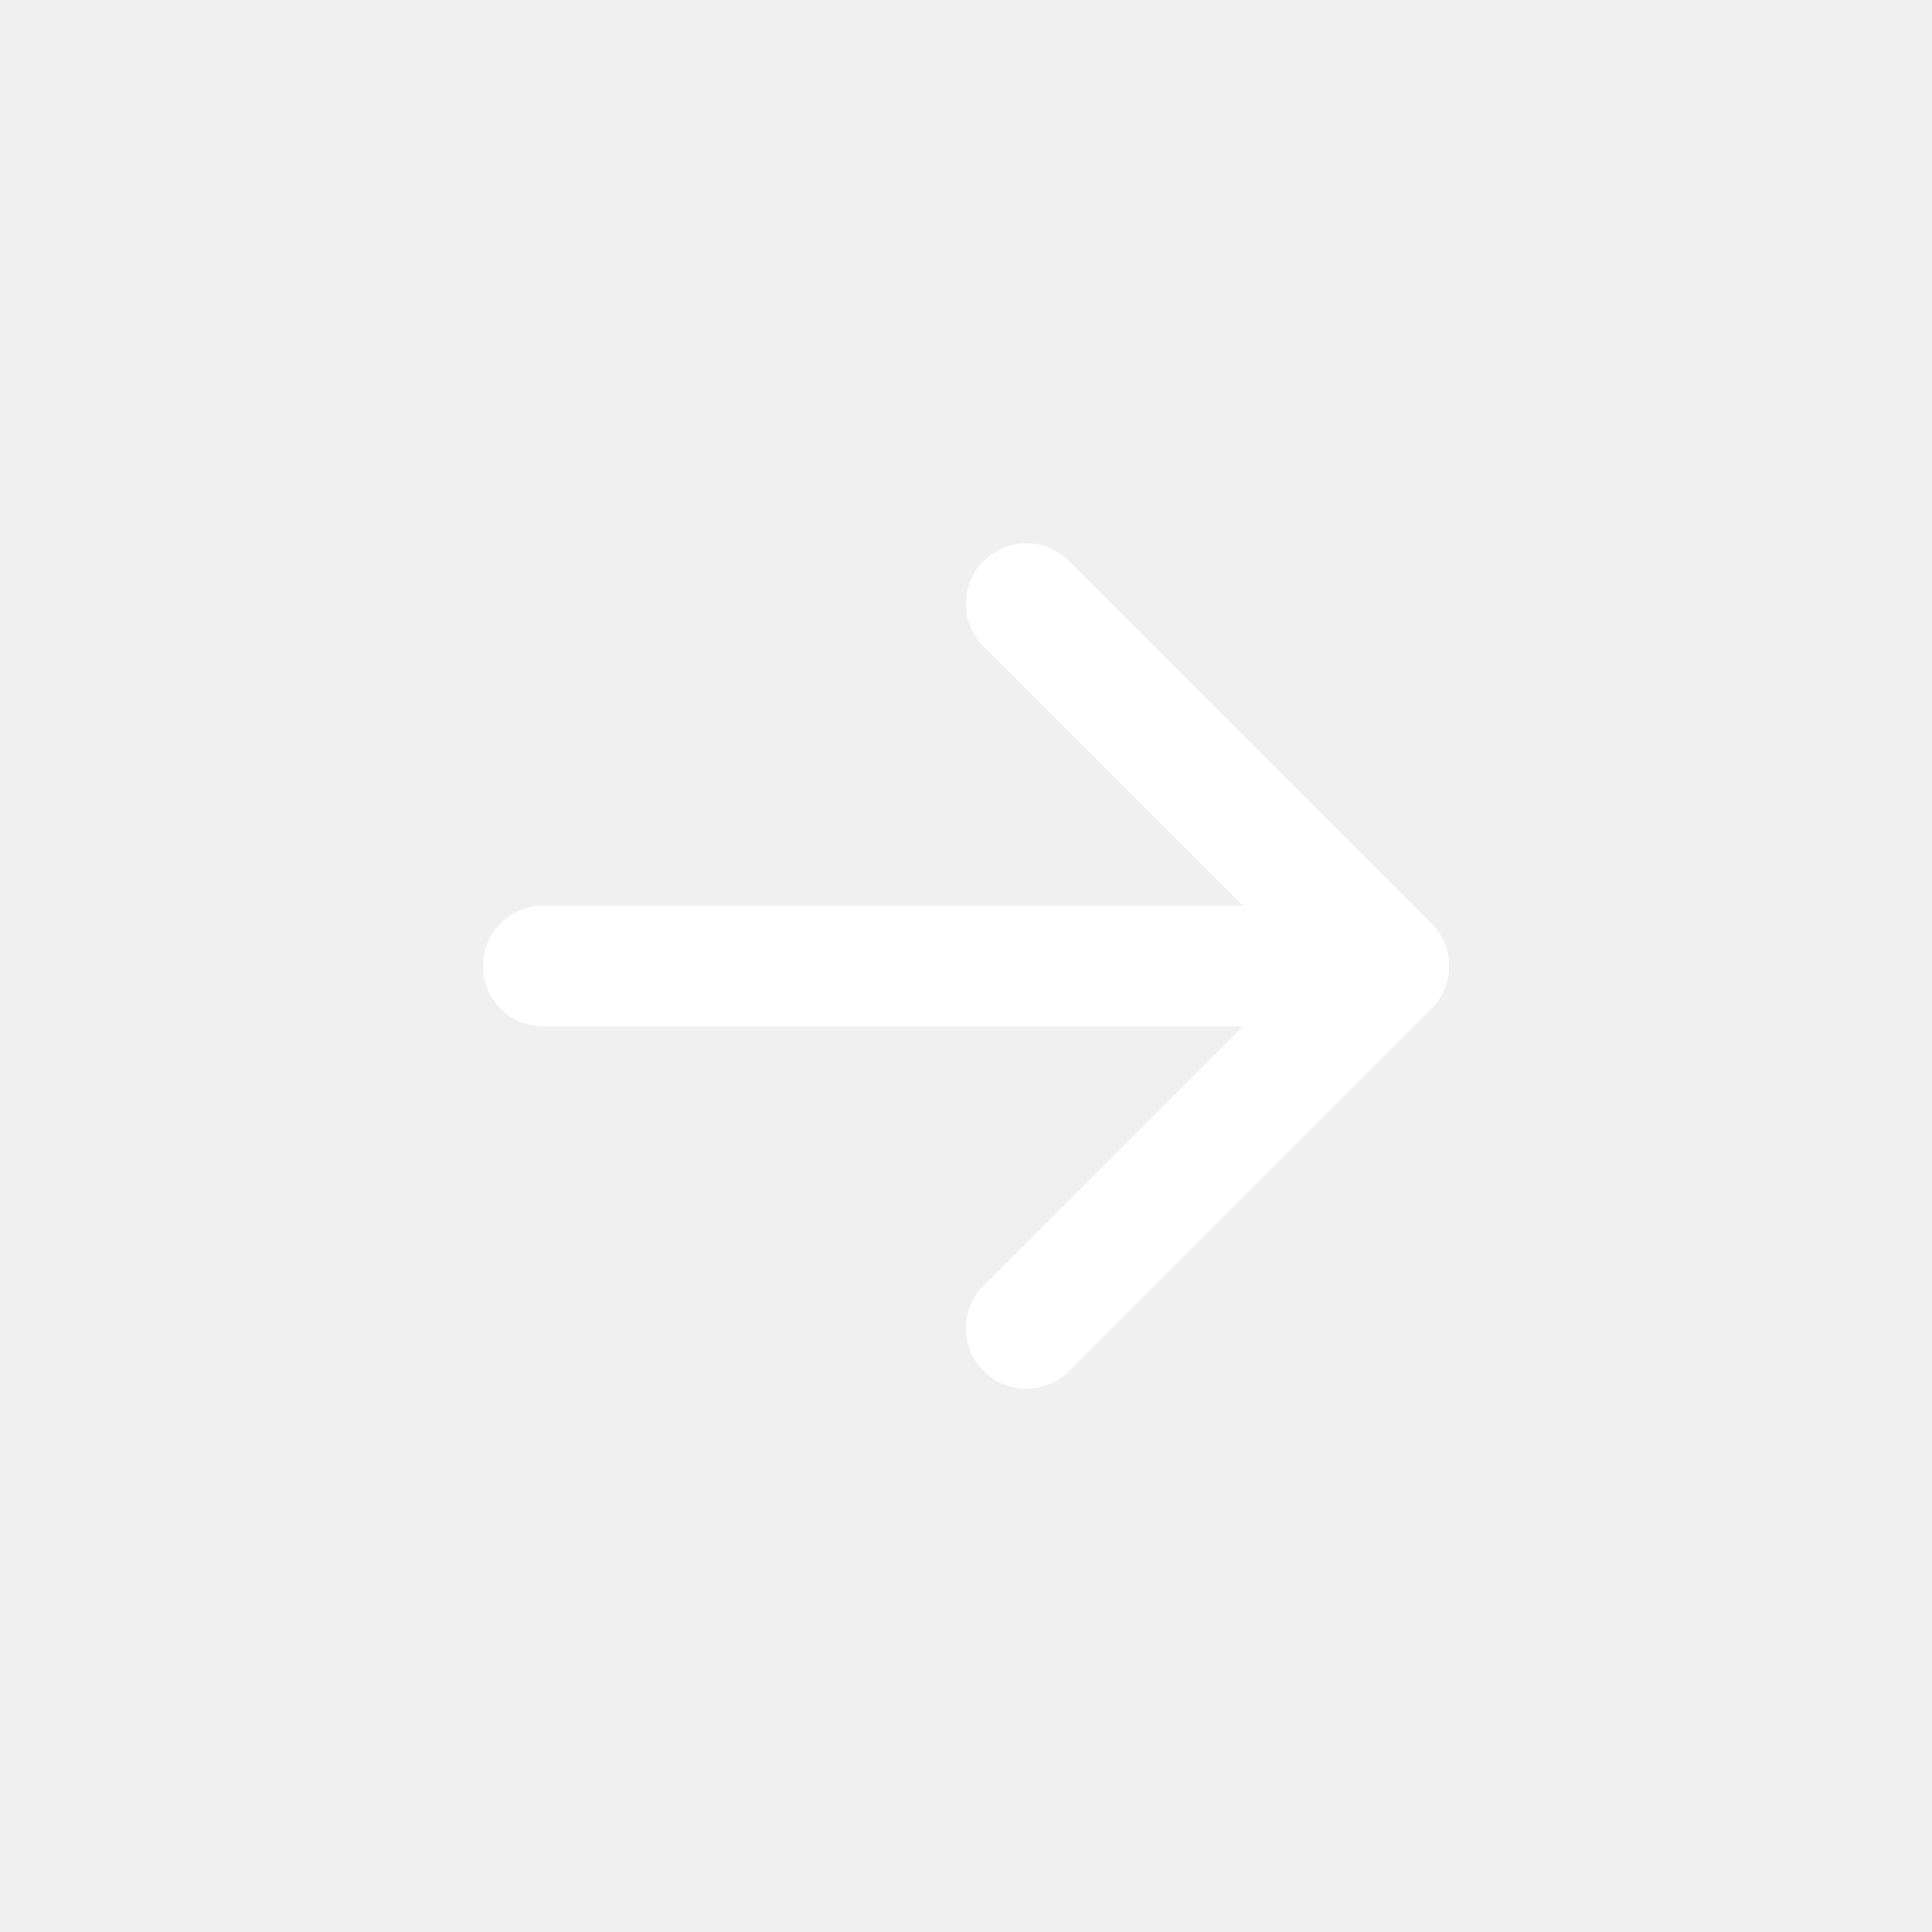
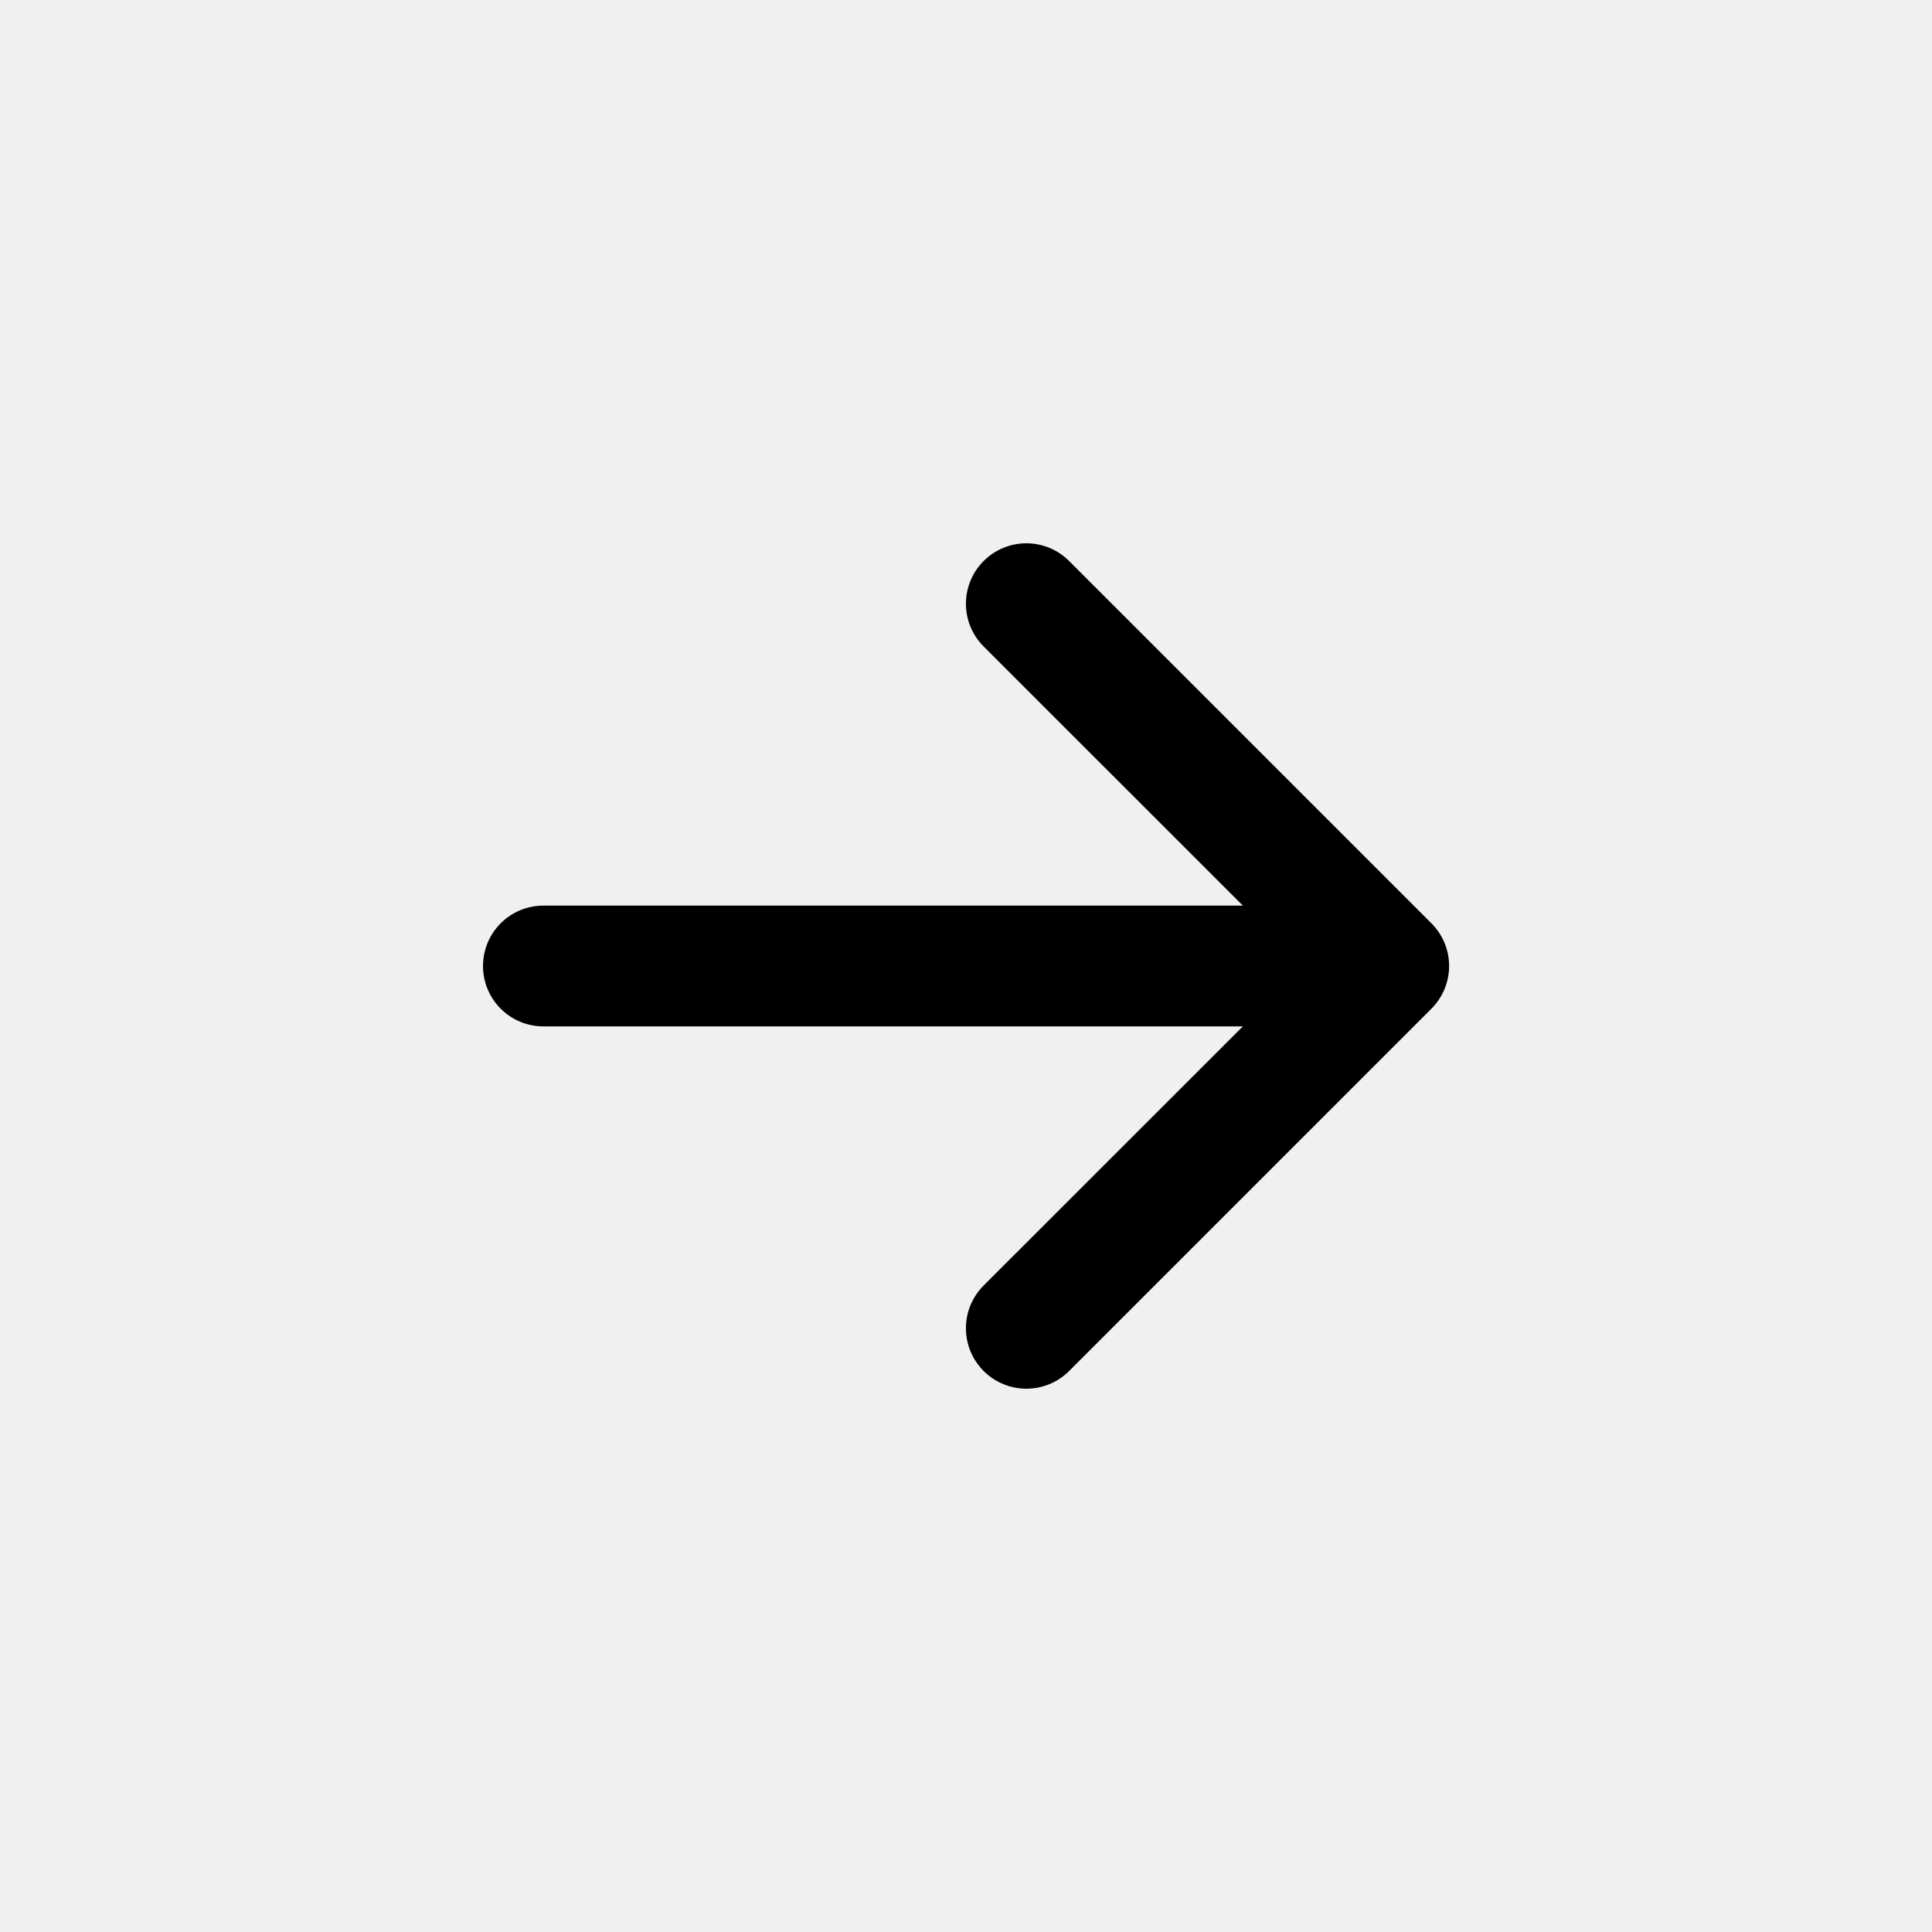
<svg xmlns="http://www.w3.org/2000/svg" width="100" height="100" viewBox="0 0 100 100" fill="none">
-   <path fill-rule="evenodd" clip-rule="evenodd" d="M25 50C25 50.829 25.329 51.624 25.915 52.21C26.501 52.796 27.296 53.125 28.125 53.125H64.331L50.913 66.537C50.622 66.828 50.392 67.173 50.234 67.553C50.077 67.932 49.996 68.339 49.996 68.75C49.996 69.161 50.077 69.568 50.234 69.947C50.392 70.327 50.622 70.672 50.913 70.963C51.203 71.253 51.548 71.484 51.928 71.641C52.307 71.798 52.714 71.879 53.125 71.879C53.536 71.879 53.943 71.798 54.322 71.641C54.702 71.484 55.047 71.253 55.337 70.963L74.088 52.212C74.379 51.922 74.609 51.577 74.767 51.198C74.924 50.818 75.006 50.411 75.006 50C75.006 49.589 74.924 49.182 74.767 48.802C74.609 48.423 74.379 48.078 74.088 47.788L55.337 29.038C54.751 28.451 53.955 28.121 53.125 28.121C52.295 28.121 51.499 28.451 50.913 29.038C50.326 29.624 49.996 30.42 49.996 31.25C49.996 32.08 50.326 32.876 50.913 33.462L64.331 46.875H28.125C27.296 46.875 26.501 47.204 25.915 47.79C25.329 48.376 25 49.171 25 50Z" fill="white" />
+   <path fill-rule="evenodd" clip-rule="evenodd" d="M25 50C25 50.829 25.329 51.624 25.915 52.21C26.501 52.796 27.296 53.125 28.125 53.125H64.331L50.913 66.537C50.622 66.828 50.392 67.173 50.234 67.553C50.077 67.932 49.996 68.339 49.996 68.75C49.996 69.161 50.077 69.568 50.234 69.947C50.392 70.327 50.622 70.672 50.913 70.963C51.203 71.253 51.548 71.484 51.928 71.641C52.307 71.798 52.714 71.879 53.125 71.879C53.536 71.879 53.943 71.798 54.322 71.641C54.702 71.484 55.047 71.253 55.337 70.963L74.088 52.212C74.379 51.922 74.609 51.577 74.767 51.198C74.924 50.818 75.006 50.411 75.006 50C75.006 49.589 74.924 49.182 74.767 48.802C74.609 48.423 74.379 48.078 74.088 47.788L55.337 29.038C54.751 28.451 53.955 28.121 53.125 28.121C52.295 28.121 51.499 28.451 50.913 29.038C50.326 29.624 49.996 30.42 49.996 31.25C49.996 32.08 50.326 32.876 50.913 33.462L64.331 46.875H28.125C27.296 46.875 26.501 47.204 25.915 47.79C25.329 48.376 25 49.171 25 50Z" fill="#000" />
</svg>
